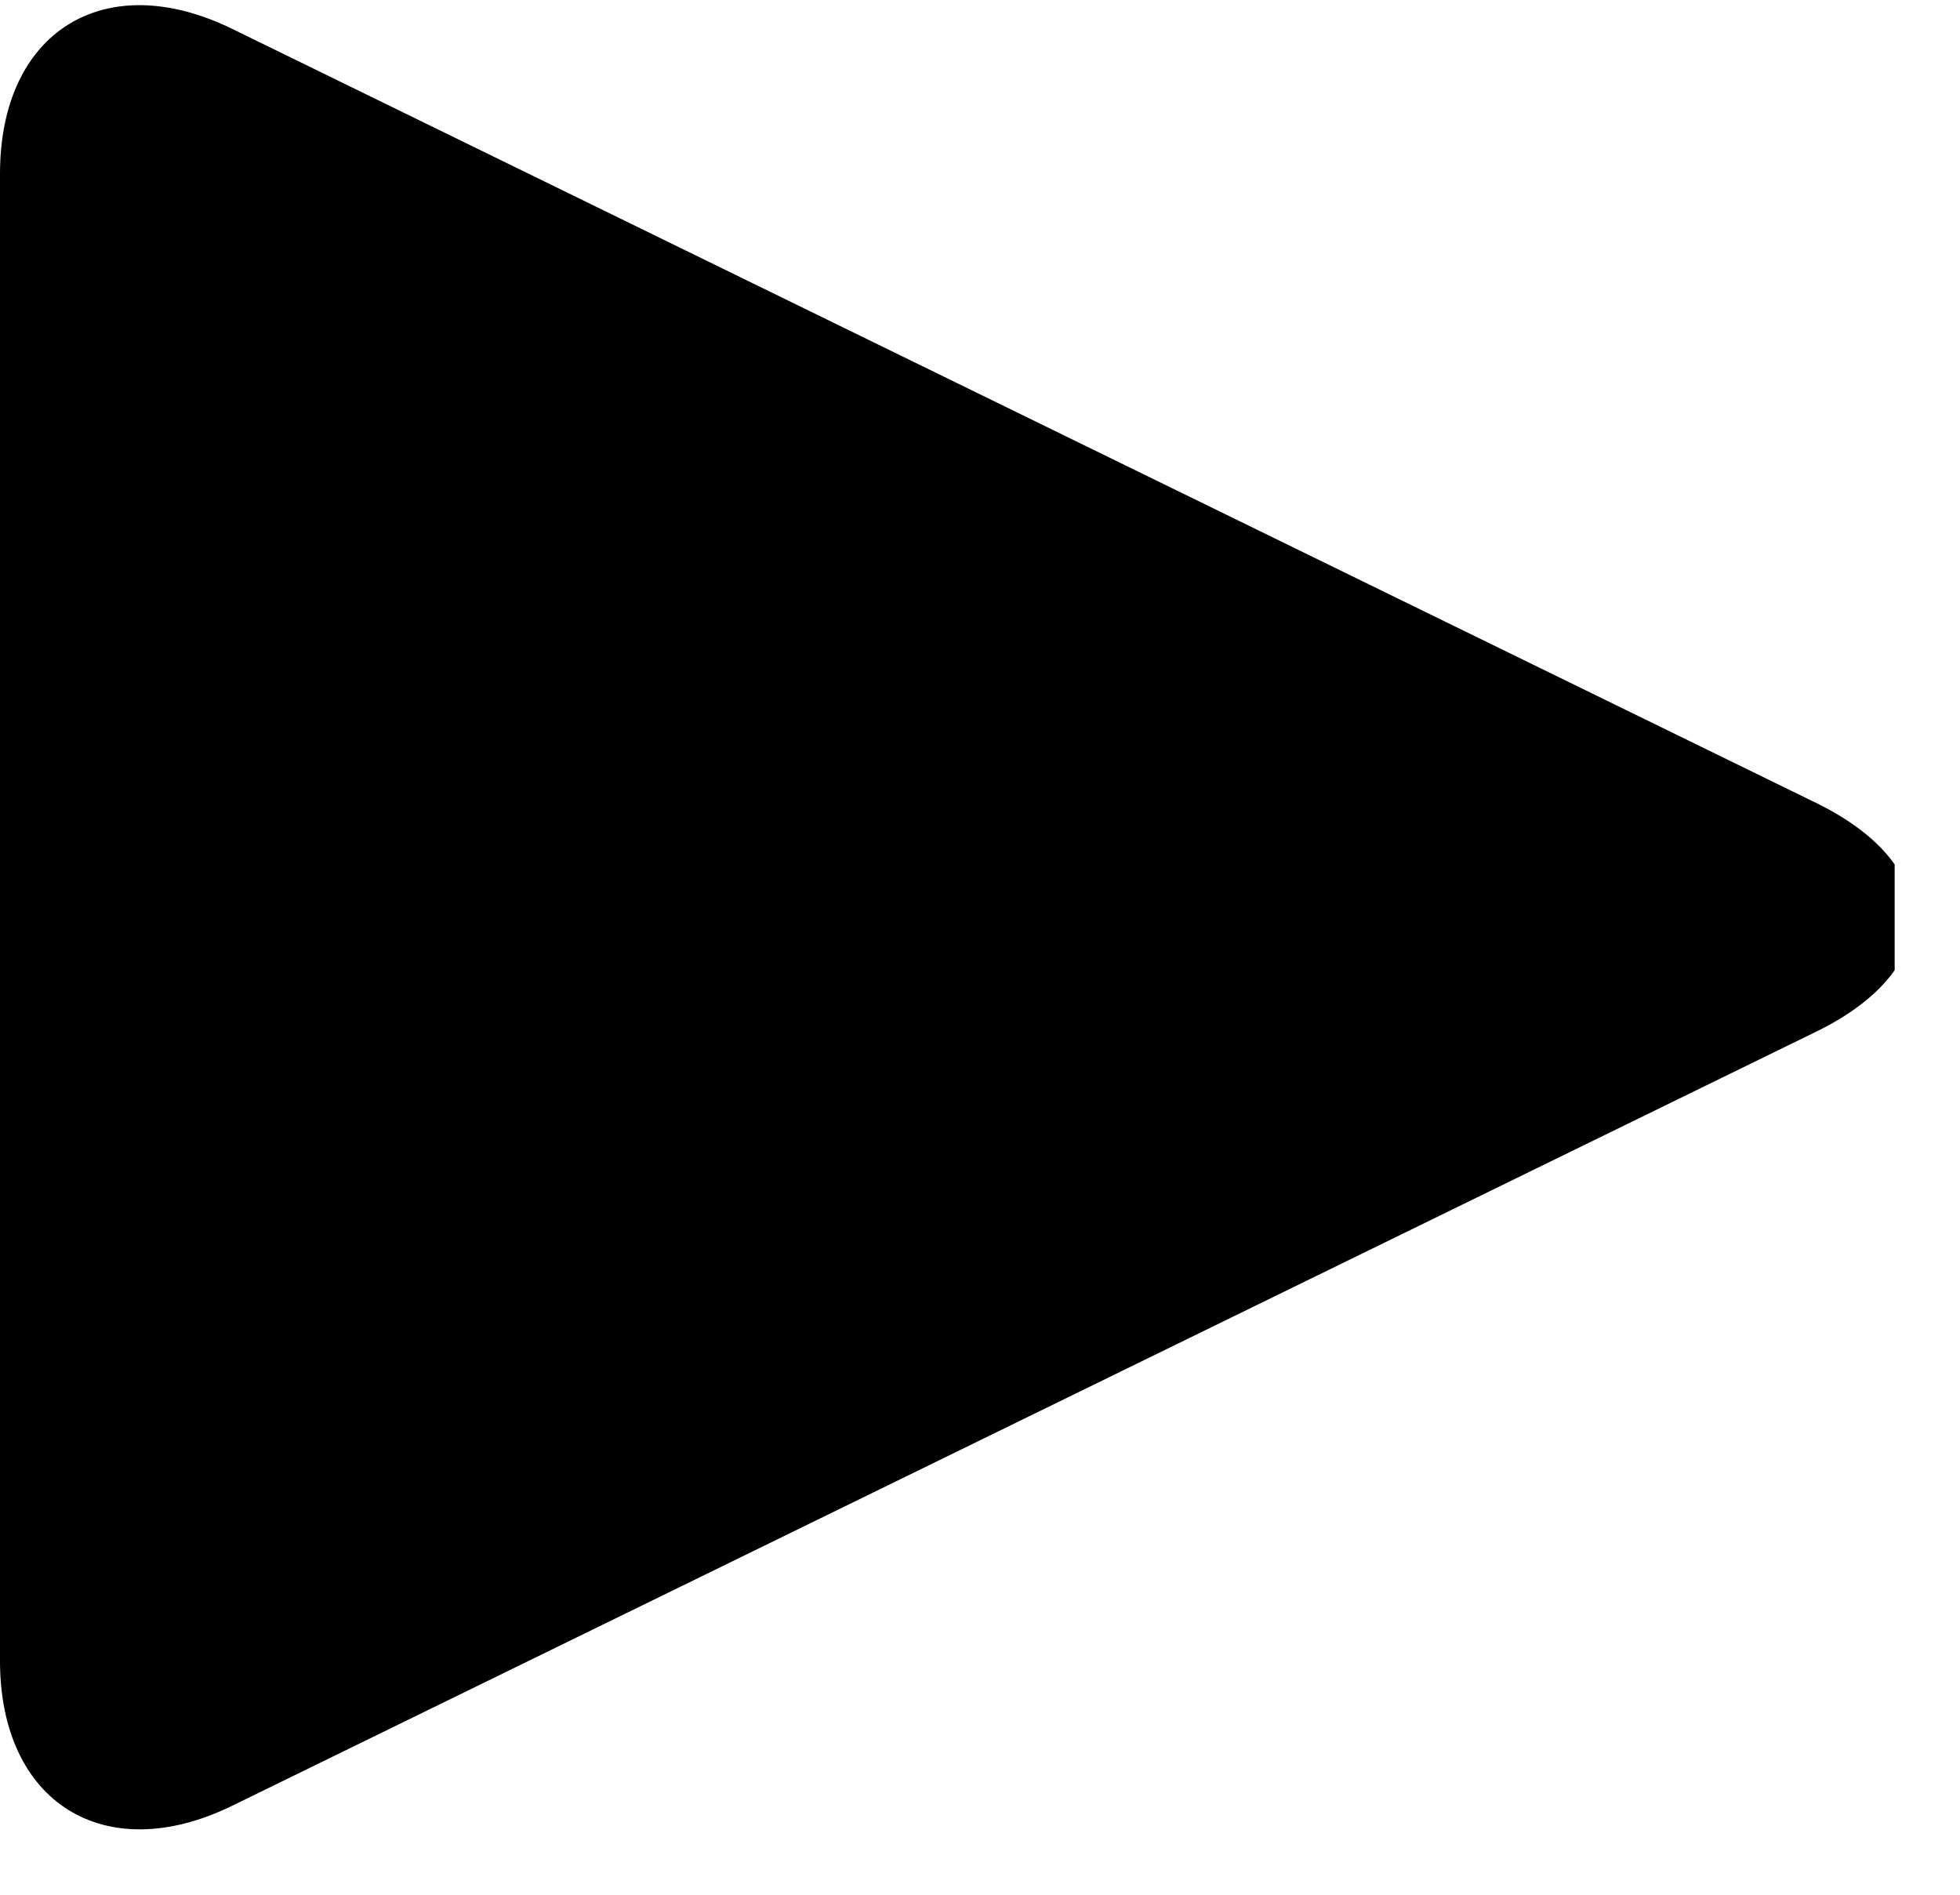
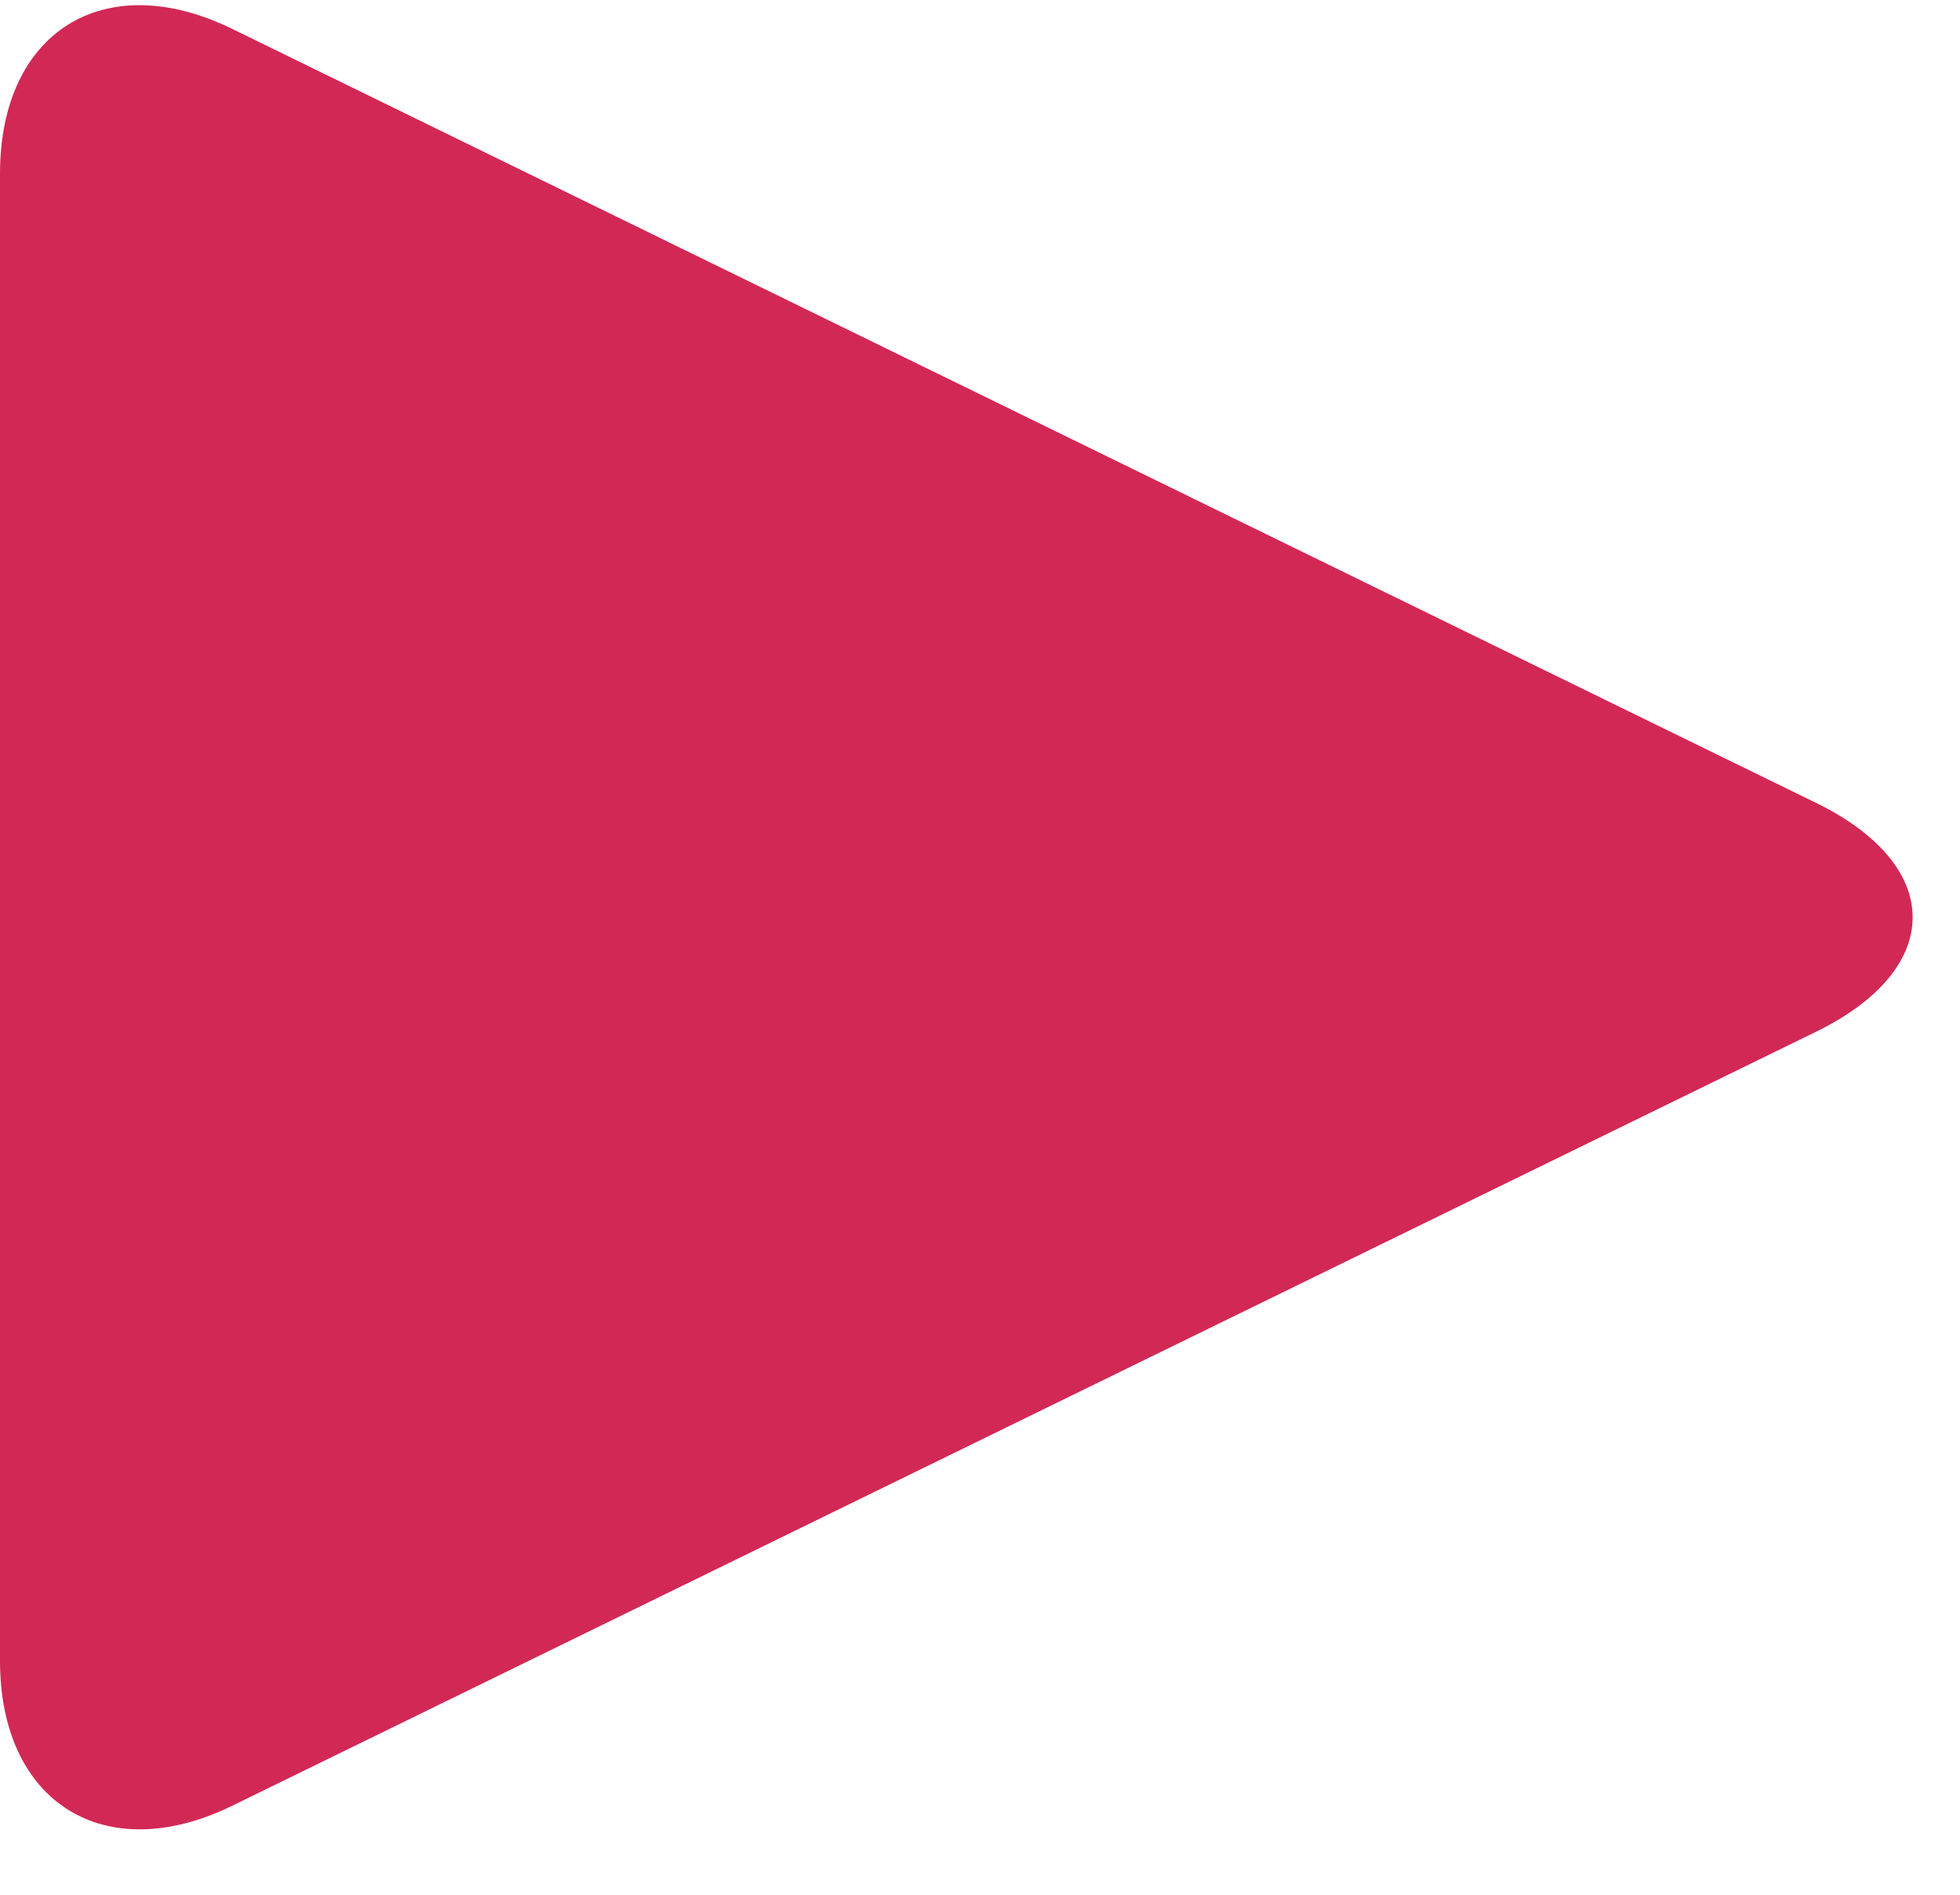
- <svg xmlns="http://www.w3.org/2000/svg" width="30" height="29">
+ <svg xmlns="http://www.w3.org/2000/svg" viewBox="0 0 30 29" fill="#D22855" width="30" height="29">
  <defs>
-     <clipPath id="cp1">
-       <path d="M0 0h29v28H0z" />
-     </clipPath>
+     <path d="M0 0h29v28H0z" />
  </defs>
-   <style />
-   <g id="Page 1" clip-path="url(#cp1)">
-     <path id="Path 1" d="M3.55 27.64C1.6 28.59 0 27.59 0 25.42V2.66C0 .48 1.6-.51 3.55.44L27.82 12.3c1.94.96 1.94 2.52 0 3.48L3.55 27.64z" />
-   </g>
+   <path id="Path 1" d="M3.55 27.64C1.6 28.59 0 27.59 0 25.42V2.66C0 .48 1.6-.51 3.55.44L27.82 12.3c1.94.96 1.94 2.52 0 3.48L3.55 27.64z" />
</svg>
